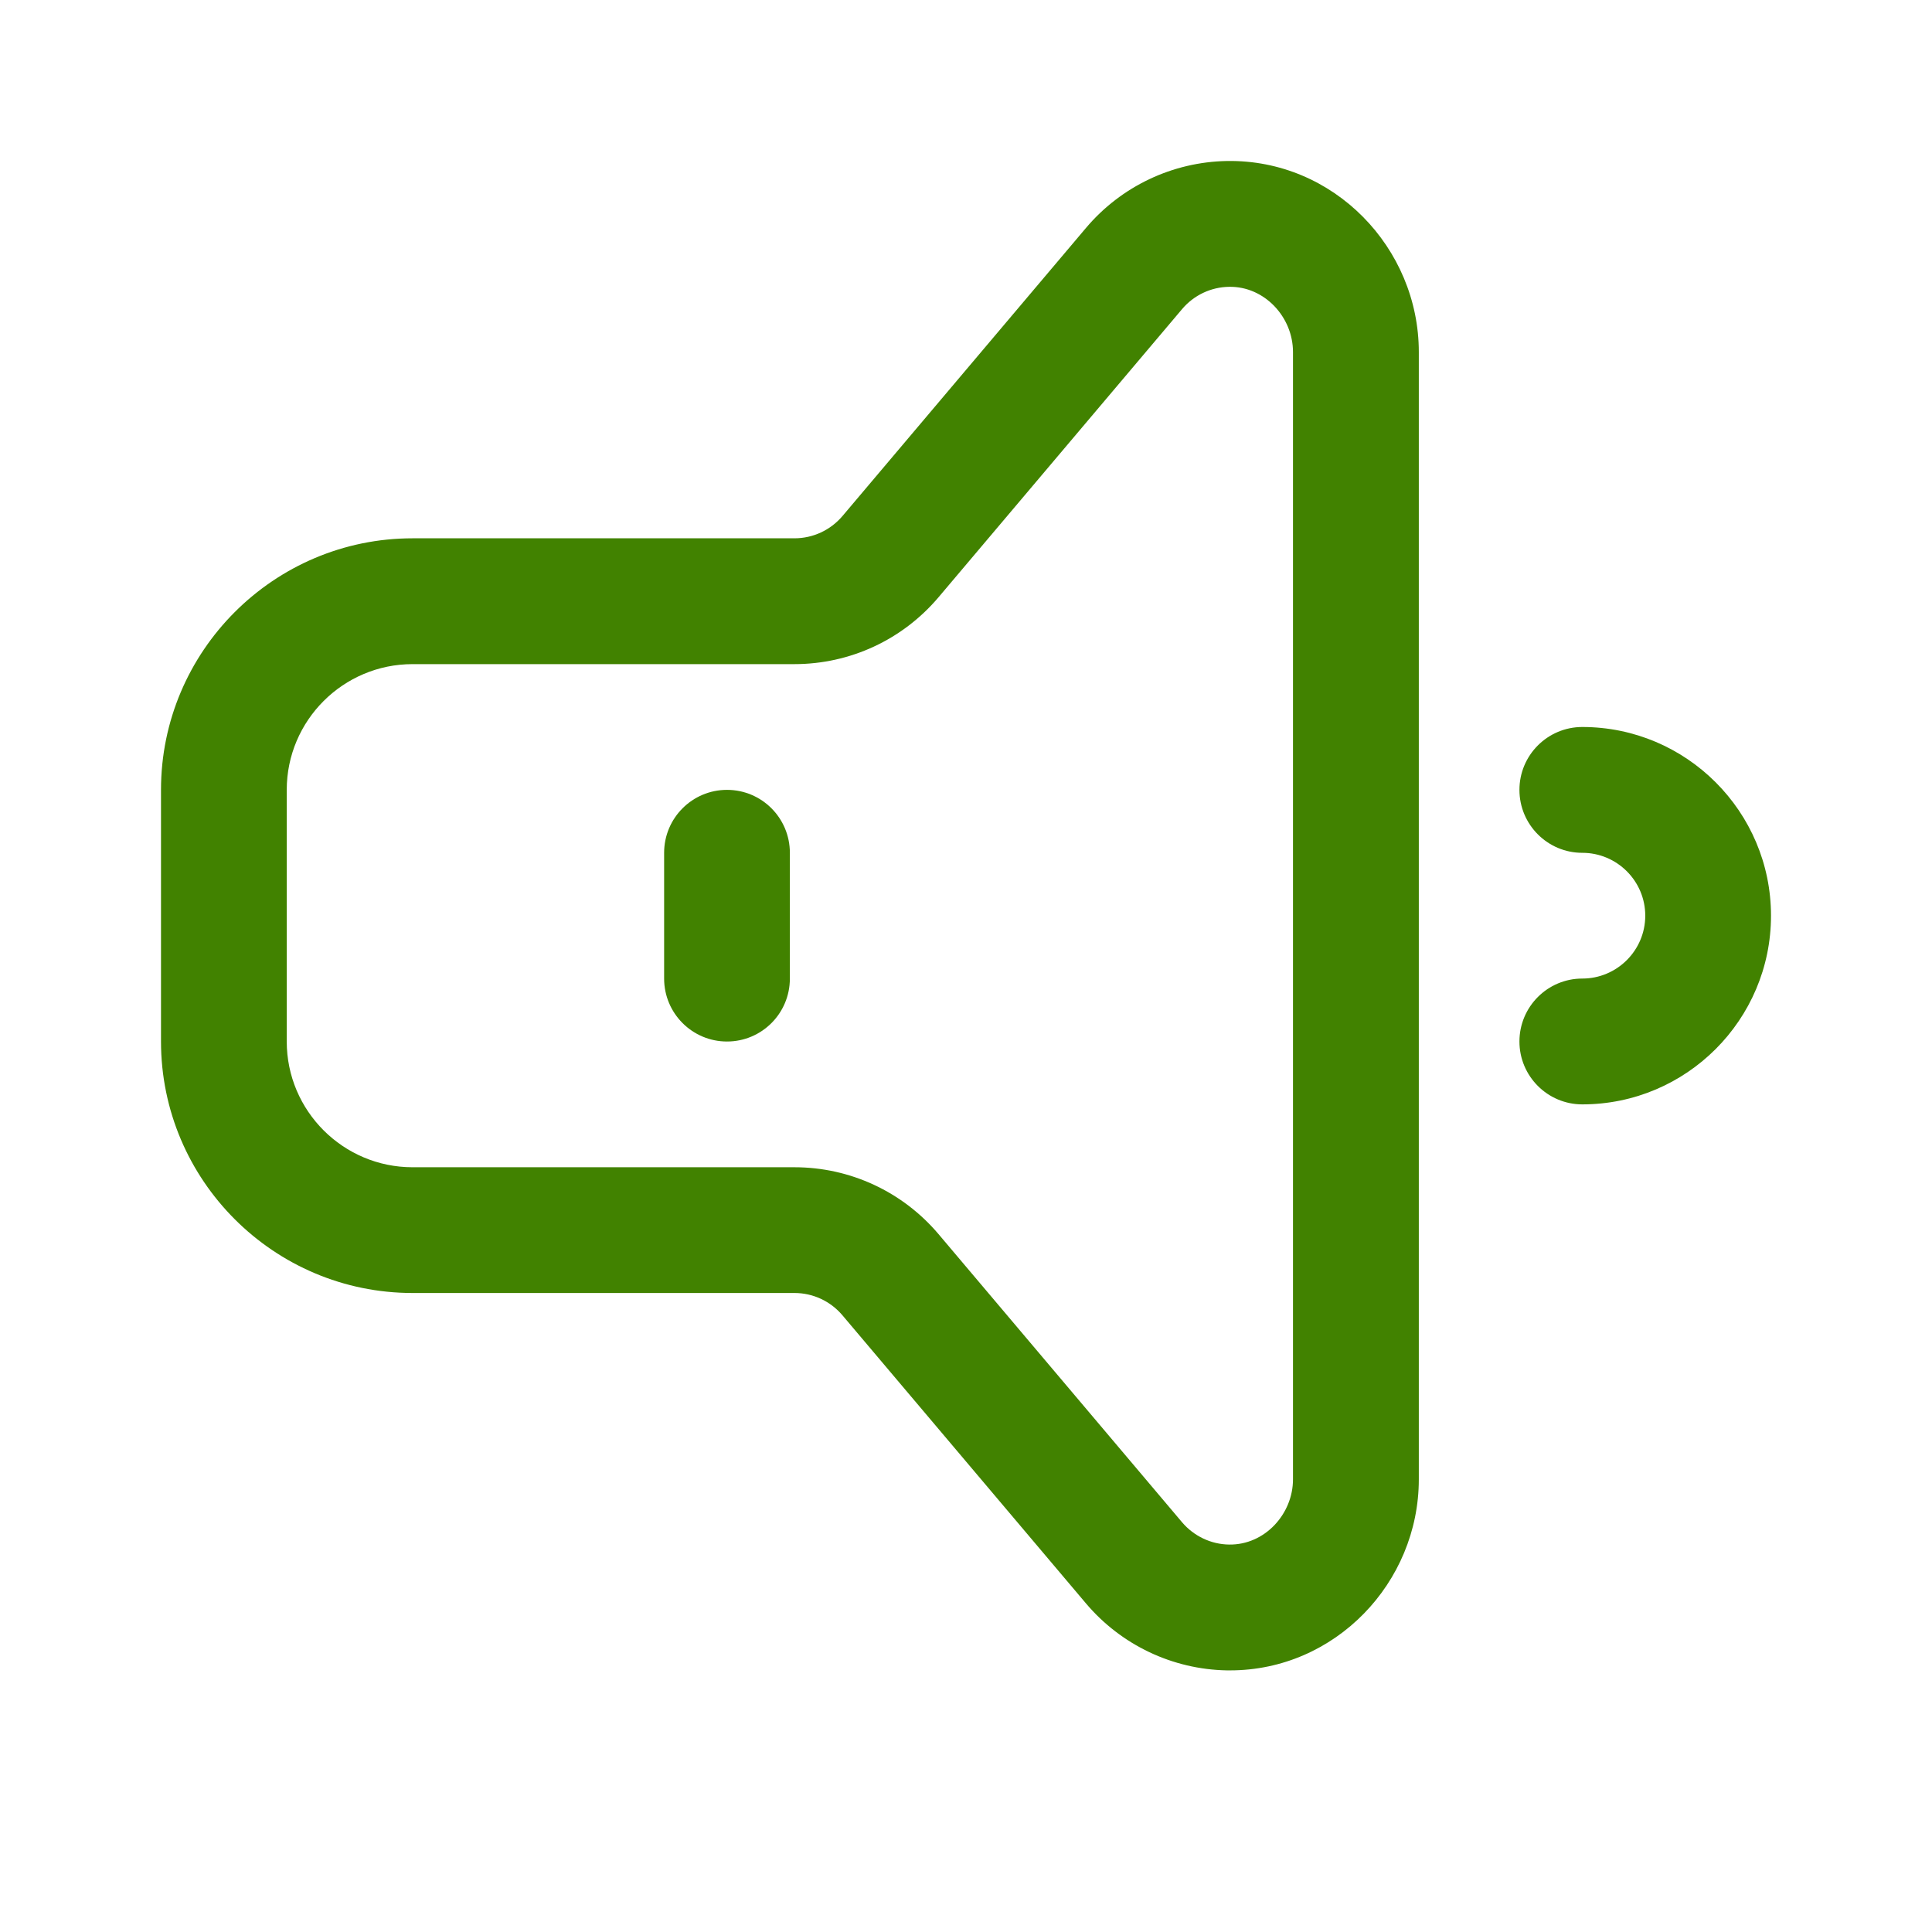
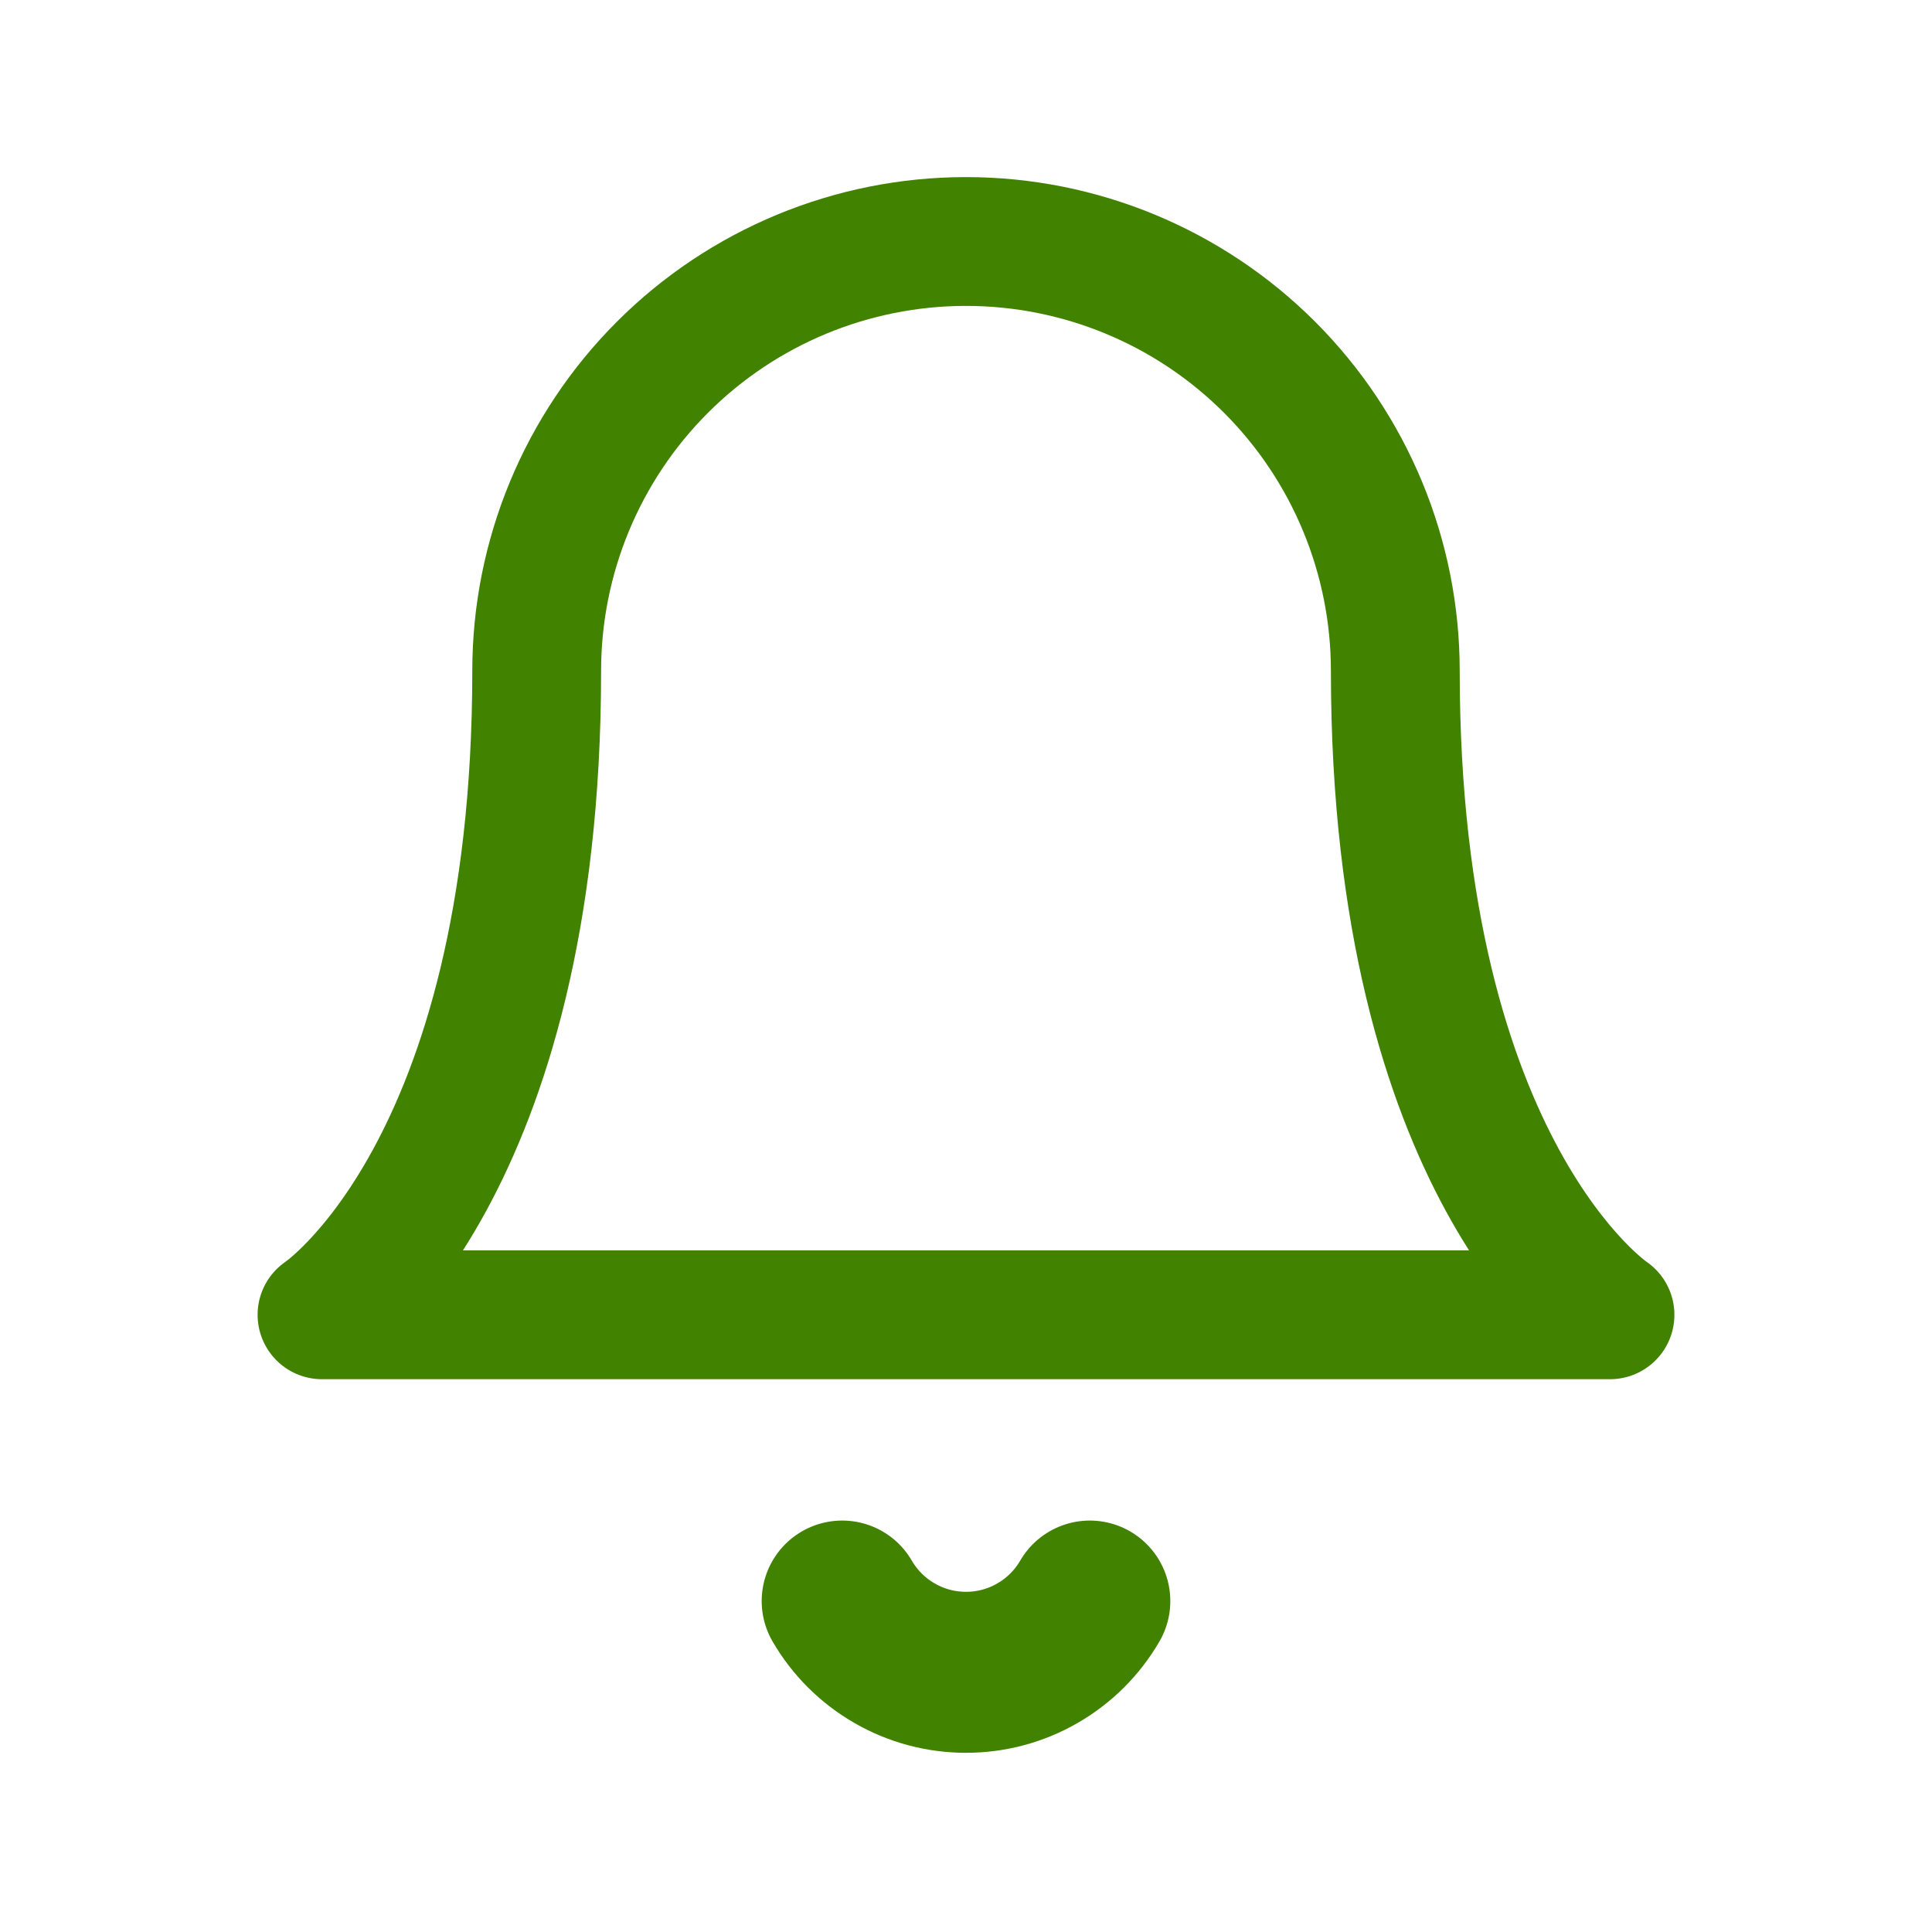
<svg xmlns="http://www.w3.org/2000/svg" width="24" height="24" viewBox="0 0 24 24" fill="none">
-   <path d="M19.656 9.031C19.225 9.031 18.875 9.381 18.875 9.812C18.875 10.244 19.225 10.594 19.656 10.594C20.087 10.594 20.438 10.944 20.438 11.375C20.438 11.806 20.087 12.156 19.656 12.156C19.225 12.156 18.875 12.506 18.875 12.938C18.875 13.369 19.225 13.719 19.656 13.719C20.949 13.719 22 12.667 22 11.375C22 10.083 20.949 9.031 19.656 9.031Z" fill="#418200" />
-   <path d="M15.241 2C14.566 2.012 13.928 2.314 13.491 2.831L10.465 6.411C10.316 6.586 10.099 6.687 9.869 6.687H5.125C3.402 6.687 2 8.089 2 9.812V12.937C2 14.661 3.402 16.062 5.125 16.062H9.869C10.099 16.062 10.316 16.163 10.465 16.339L13.491 19.919C13.928 20.435 14.566 20.738 15.241 20.75C15.255 20.75 15.268 20.75 15.281 20.75C16.585 20.75 17.625 19.662 17.625 18.377V4.373C17.625 3.08 16.569 1.978 15.241 2ZM16.062 18.377C16.062 18.807 15.712 19.194 15.268 19.187C15.043 19.184 14.83 19.082 14.684 18.91L11.659 15.331C11.212 14.803 10.56 14.5 9.869 14.5H5.125C4.263 14.5 3.562 13.799 3.562 12.938V9.812C3.562 8.951 4.263 8.25 5.125 8.25H9.869C10.56 8.25 11.212 7.947 11.659 7.419L14.684 3.84C14.83 3.667 15.043 3.566 15.268 3.563C15.706 3.555 16.062 3.937 16.062 4.373V18.377Z" fill="#418200" />
-   <path d="M9.031 9.812C8.6 9.812 8.25 10.162 8.25 10.594V12.156C8.25 12.588 8.6 12.938 9.031 12.938C9.463 12.938 9.812 12.588 9.812 12.156V10.594C9.812 10.162 9.463 9.812 9.031 9.812Z" fill="#418200" />
+   <path d="M17.333 8.333C17.333 6.919 16.771 5.562 15.771 4.562C14.771 3.562 13.415 3 12 3C10.585 3 9.229 3.562 8.229 4.562C7.229 5.562 6.667 6.919 6.667 8.333C6.667 14.556 4 16.333 4 16.333H20C20 16.333 17.333 14.556 17.333 8.333Z" stroke="#418200" stroke-width="1.6" stroke-linecap="round" stroke-linejoin="round" />
+   <path d="M13.538 19.889C13.382 20.158 13.157 20.382 12.887 20.537C12.617 20.693 12.312 20.774 12 20.774C11.689 20.774 11.383 20.693 11.113 20.537C10.843 20.382 10.618 20.158 10.462 19.889" stroke="#418200" stroke-width="2" stroke-linecap="round" stroke-linejoin="round" />
</svg>
